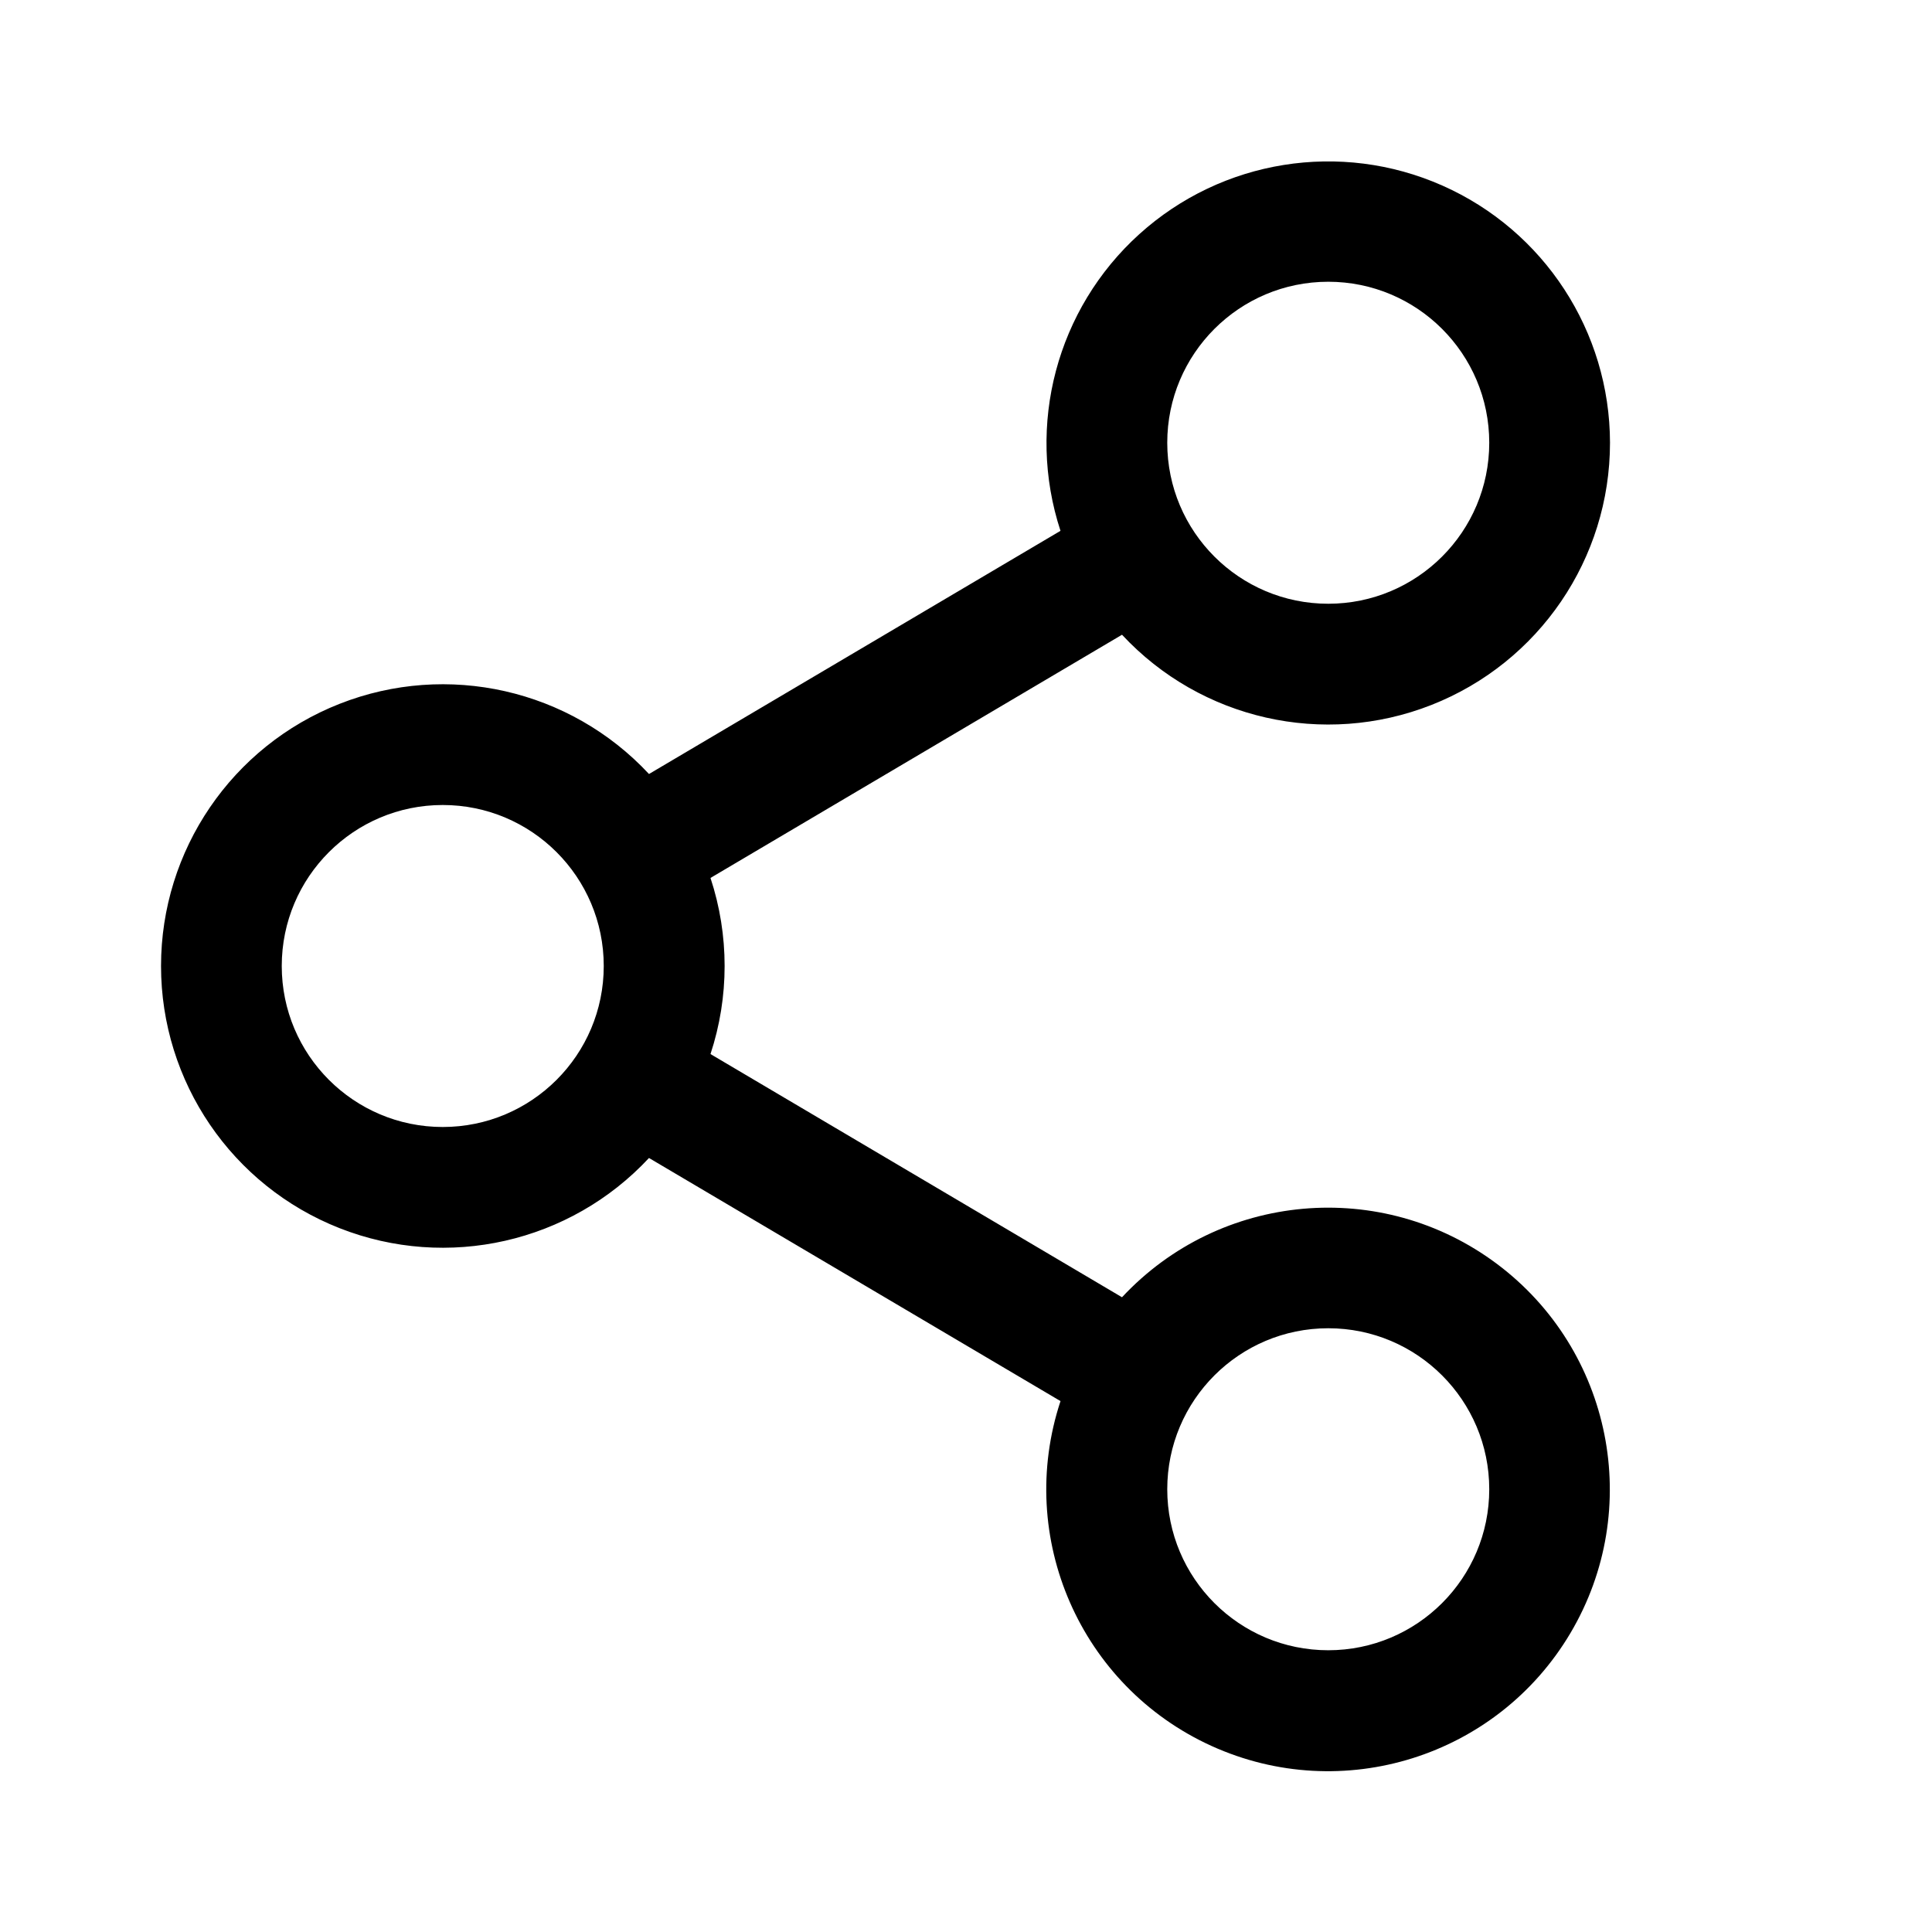
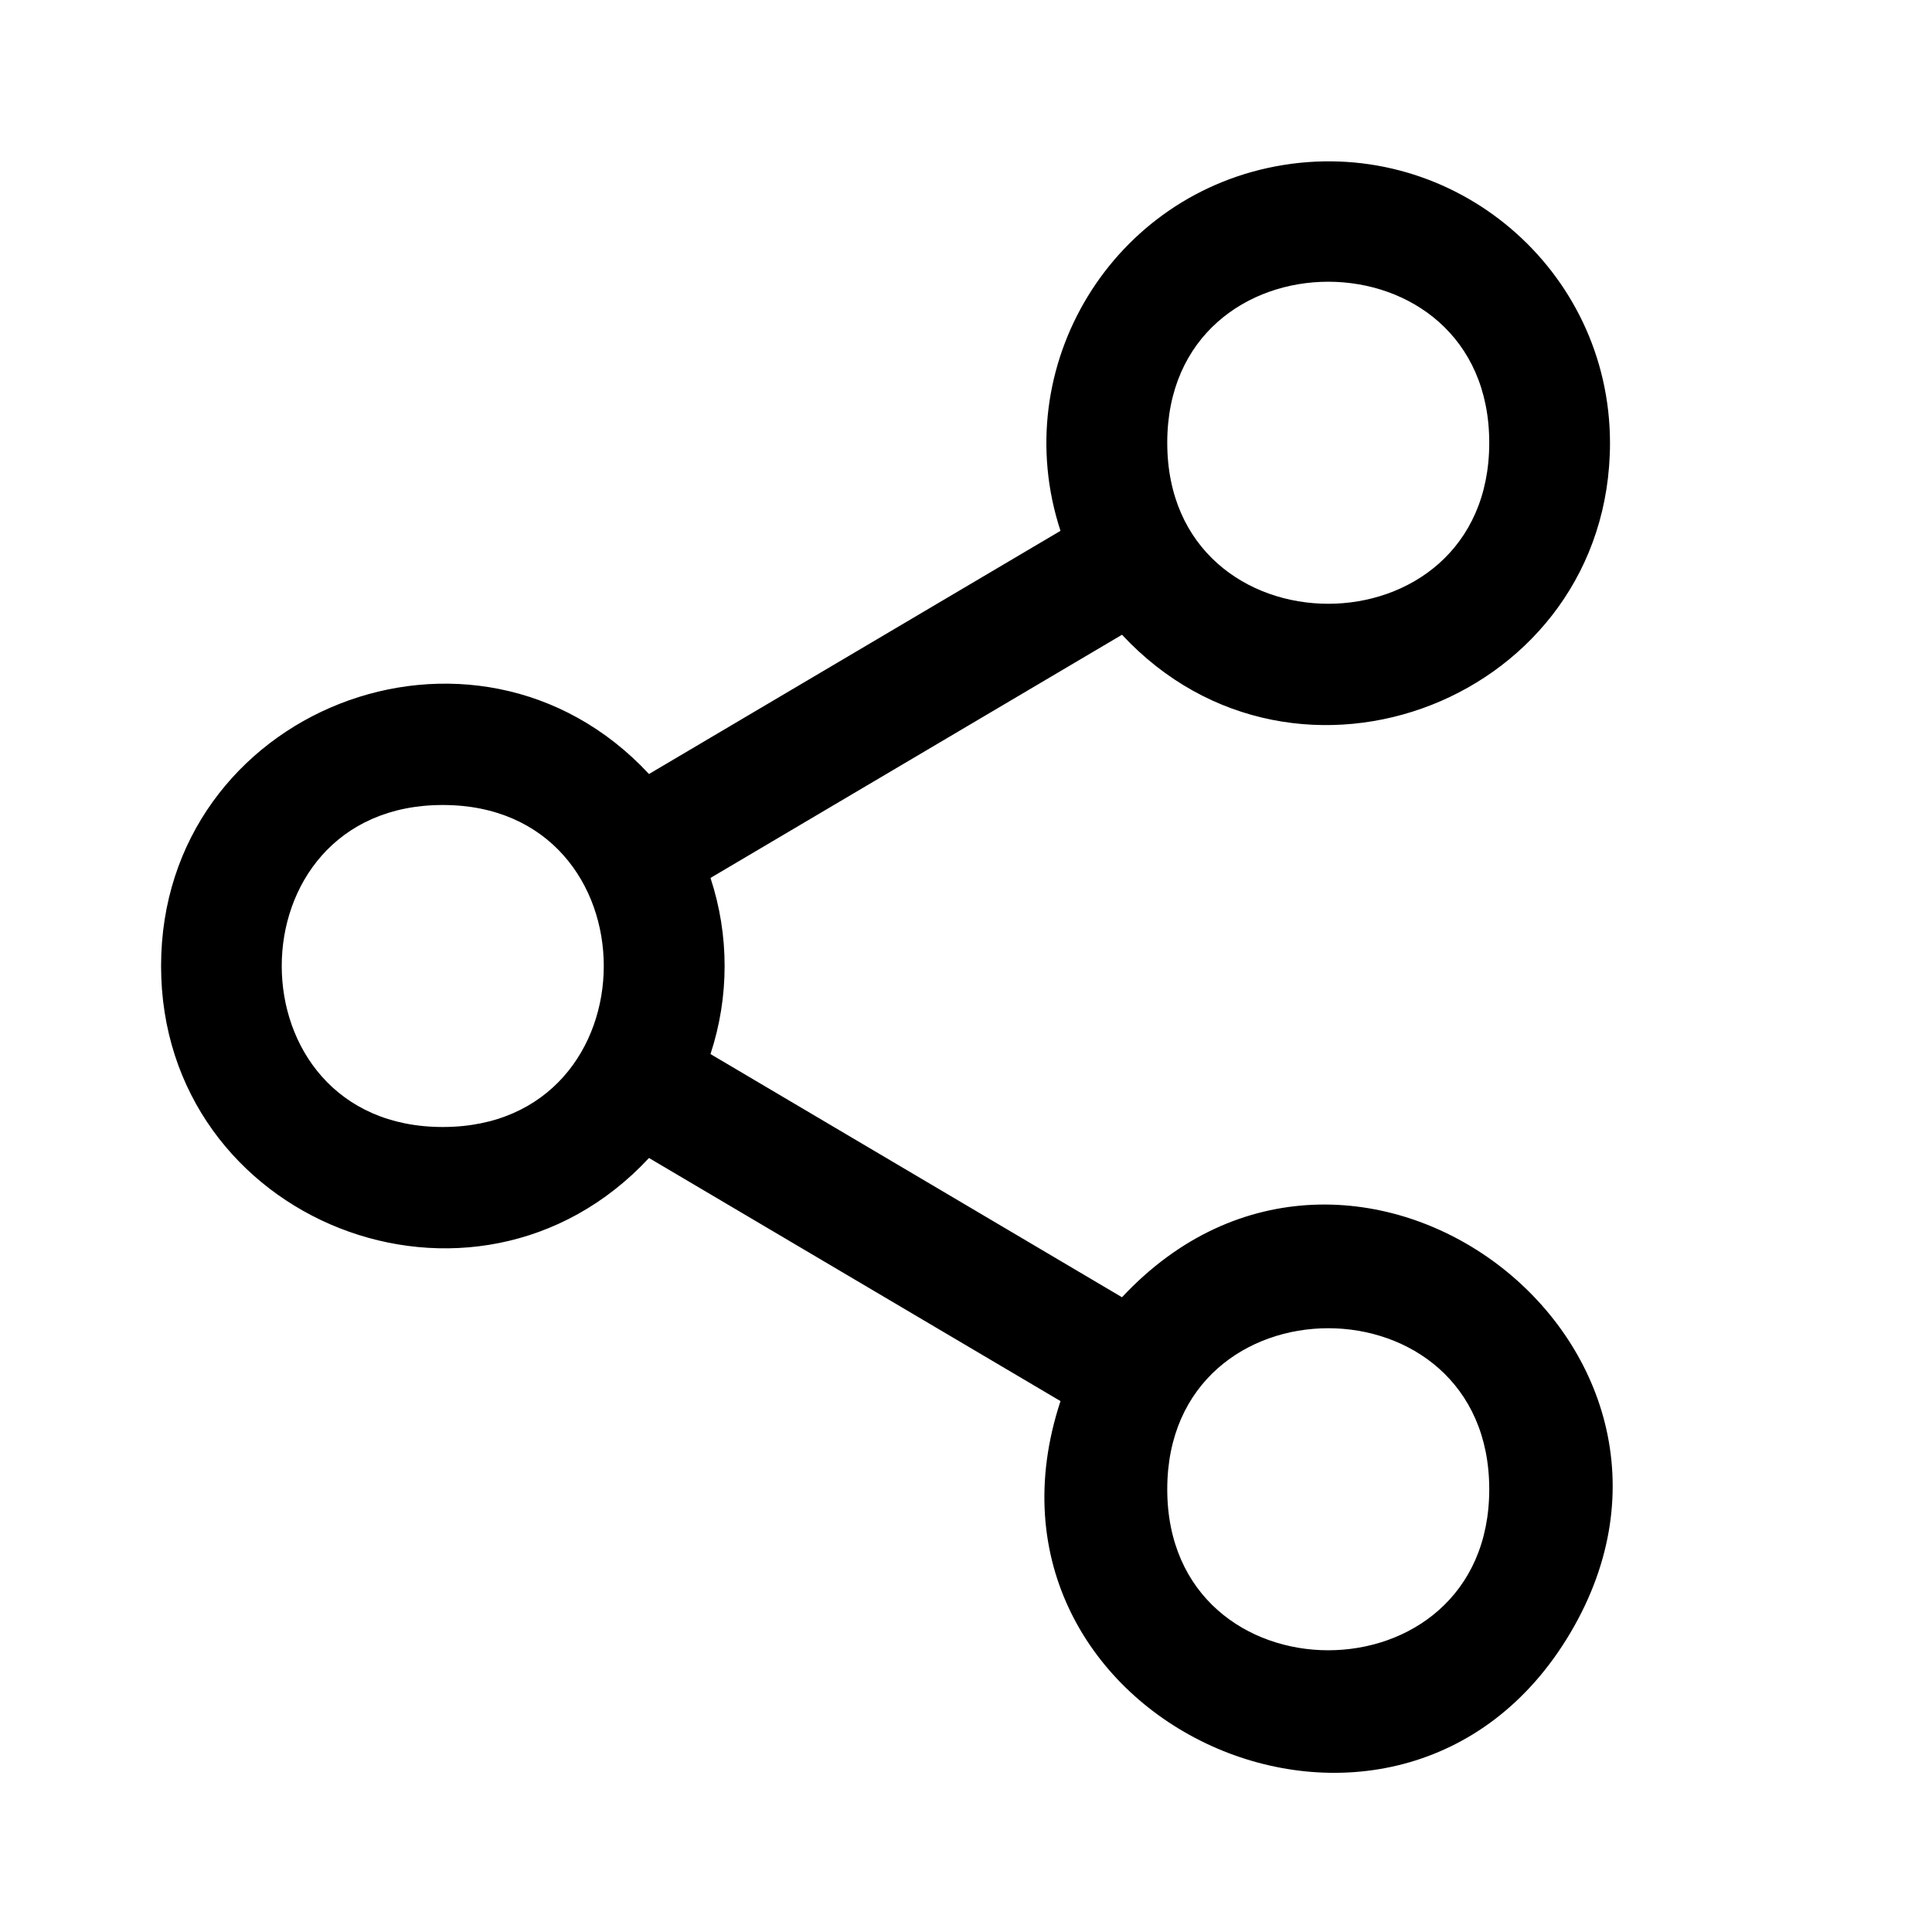
- <svg xmlns="http://www.w3.org/2000/svg" width="24" height="24" viewBox="0 0 24 24">
-   <path fill-rule="evenodd" d="M20 5.5a3.5 3.5 0 01-6.062 2.385l-5.112 3.021a3.497 3.497 0 010 2.188l5.112 3.021a3.5 3.5 0 11-.764 1.29l-5.112-3.02a3.5 3.5 0 110-4.77l5.112-3.021v.001A3.5 3.5 0 1120 5.5zm-1.5 0a2 2 0 11-4 0 2 2 0 014 0zM5.5 14a2 2 0 100-4 2 2 0 000 4zm13 4.5a2 2 0 11-4 0 2 2 0 014 0z" />
+ <svg xmlns="http://www.w3.org/2000/svg" width="24" height="24" viewBox="0 0 24 24" version="1.1" id="svg845">
+   <defs id="defs849" />
+   <path fill-rule="evenodd" d="m 20,5.5 c 3.94e-4,3.179 -3.896,4.712 -6.062,2.385 l -5.112,3.021 c 0.234,0.711 0.234,1.477 0,2.188 l 5.112,3.021 c 2.863,-3.069 7.699,0.573 5.569,4.17 -2.13,3.596 -7.649,1.106 -6.333,-2.88 L 8.062,14.385 C 5.896,16.712 2.001,15.179 2.001,12 2.001,8.821 5.896,7.288 8.062,9.615 L 13.174,6.594 V 6.595 C 12.504,4.55 13.821,2.39 15.946,2.049 18.071,1.709 19.997,3.348 20,5.5 Z m -5.5,0 c 0,2.667 4,2.667 4,0 0,-2.667 -4,-2.667 -4,0 z m -9,8.5 c 2.667,0 2.667,-4 0,-4 -2.667,0 -2.667,4 0,4 z m 9,4.5 c 0,2.667 4,2.667 4,0 0,-2.667 -4,-2.667 -4,0 z" id="path843" />
</svg>
